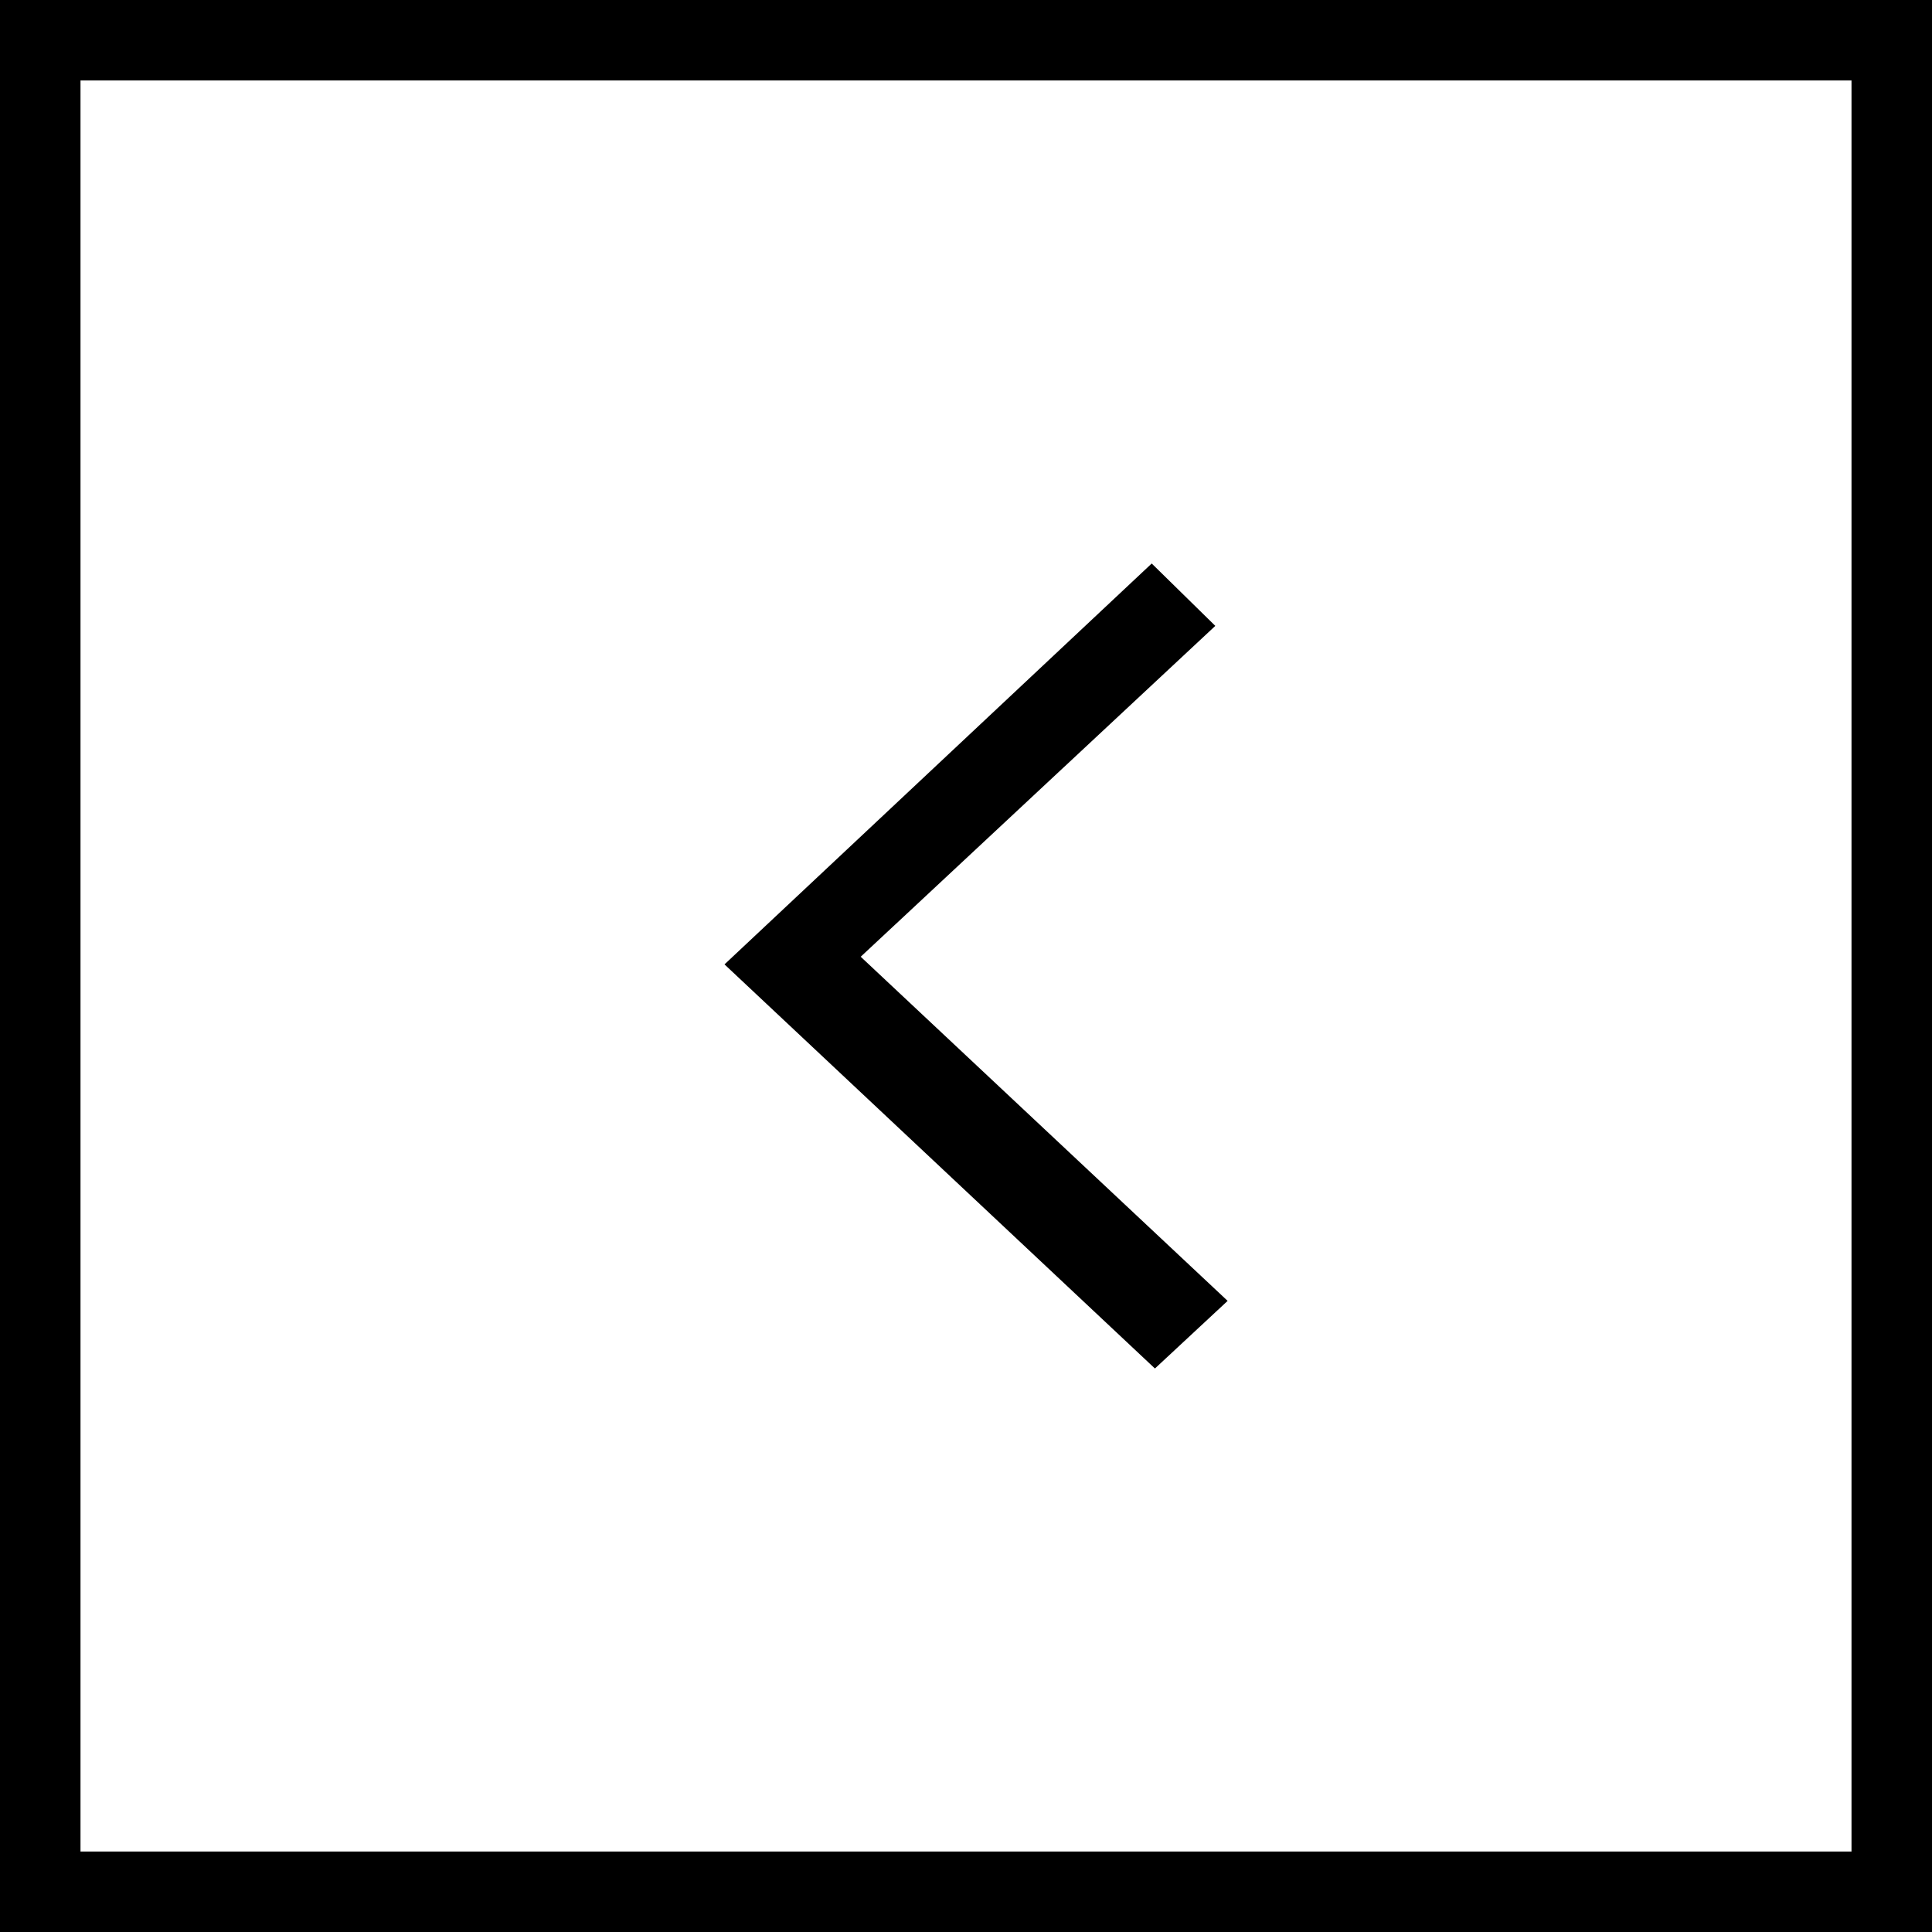
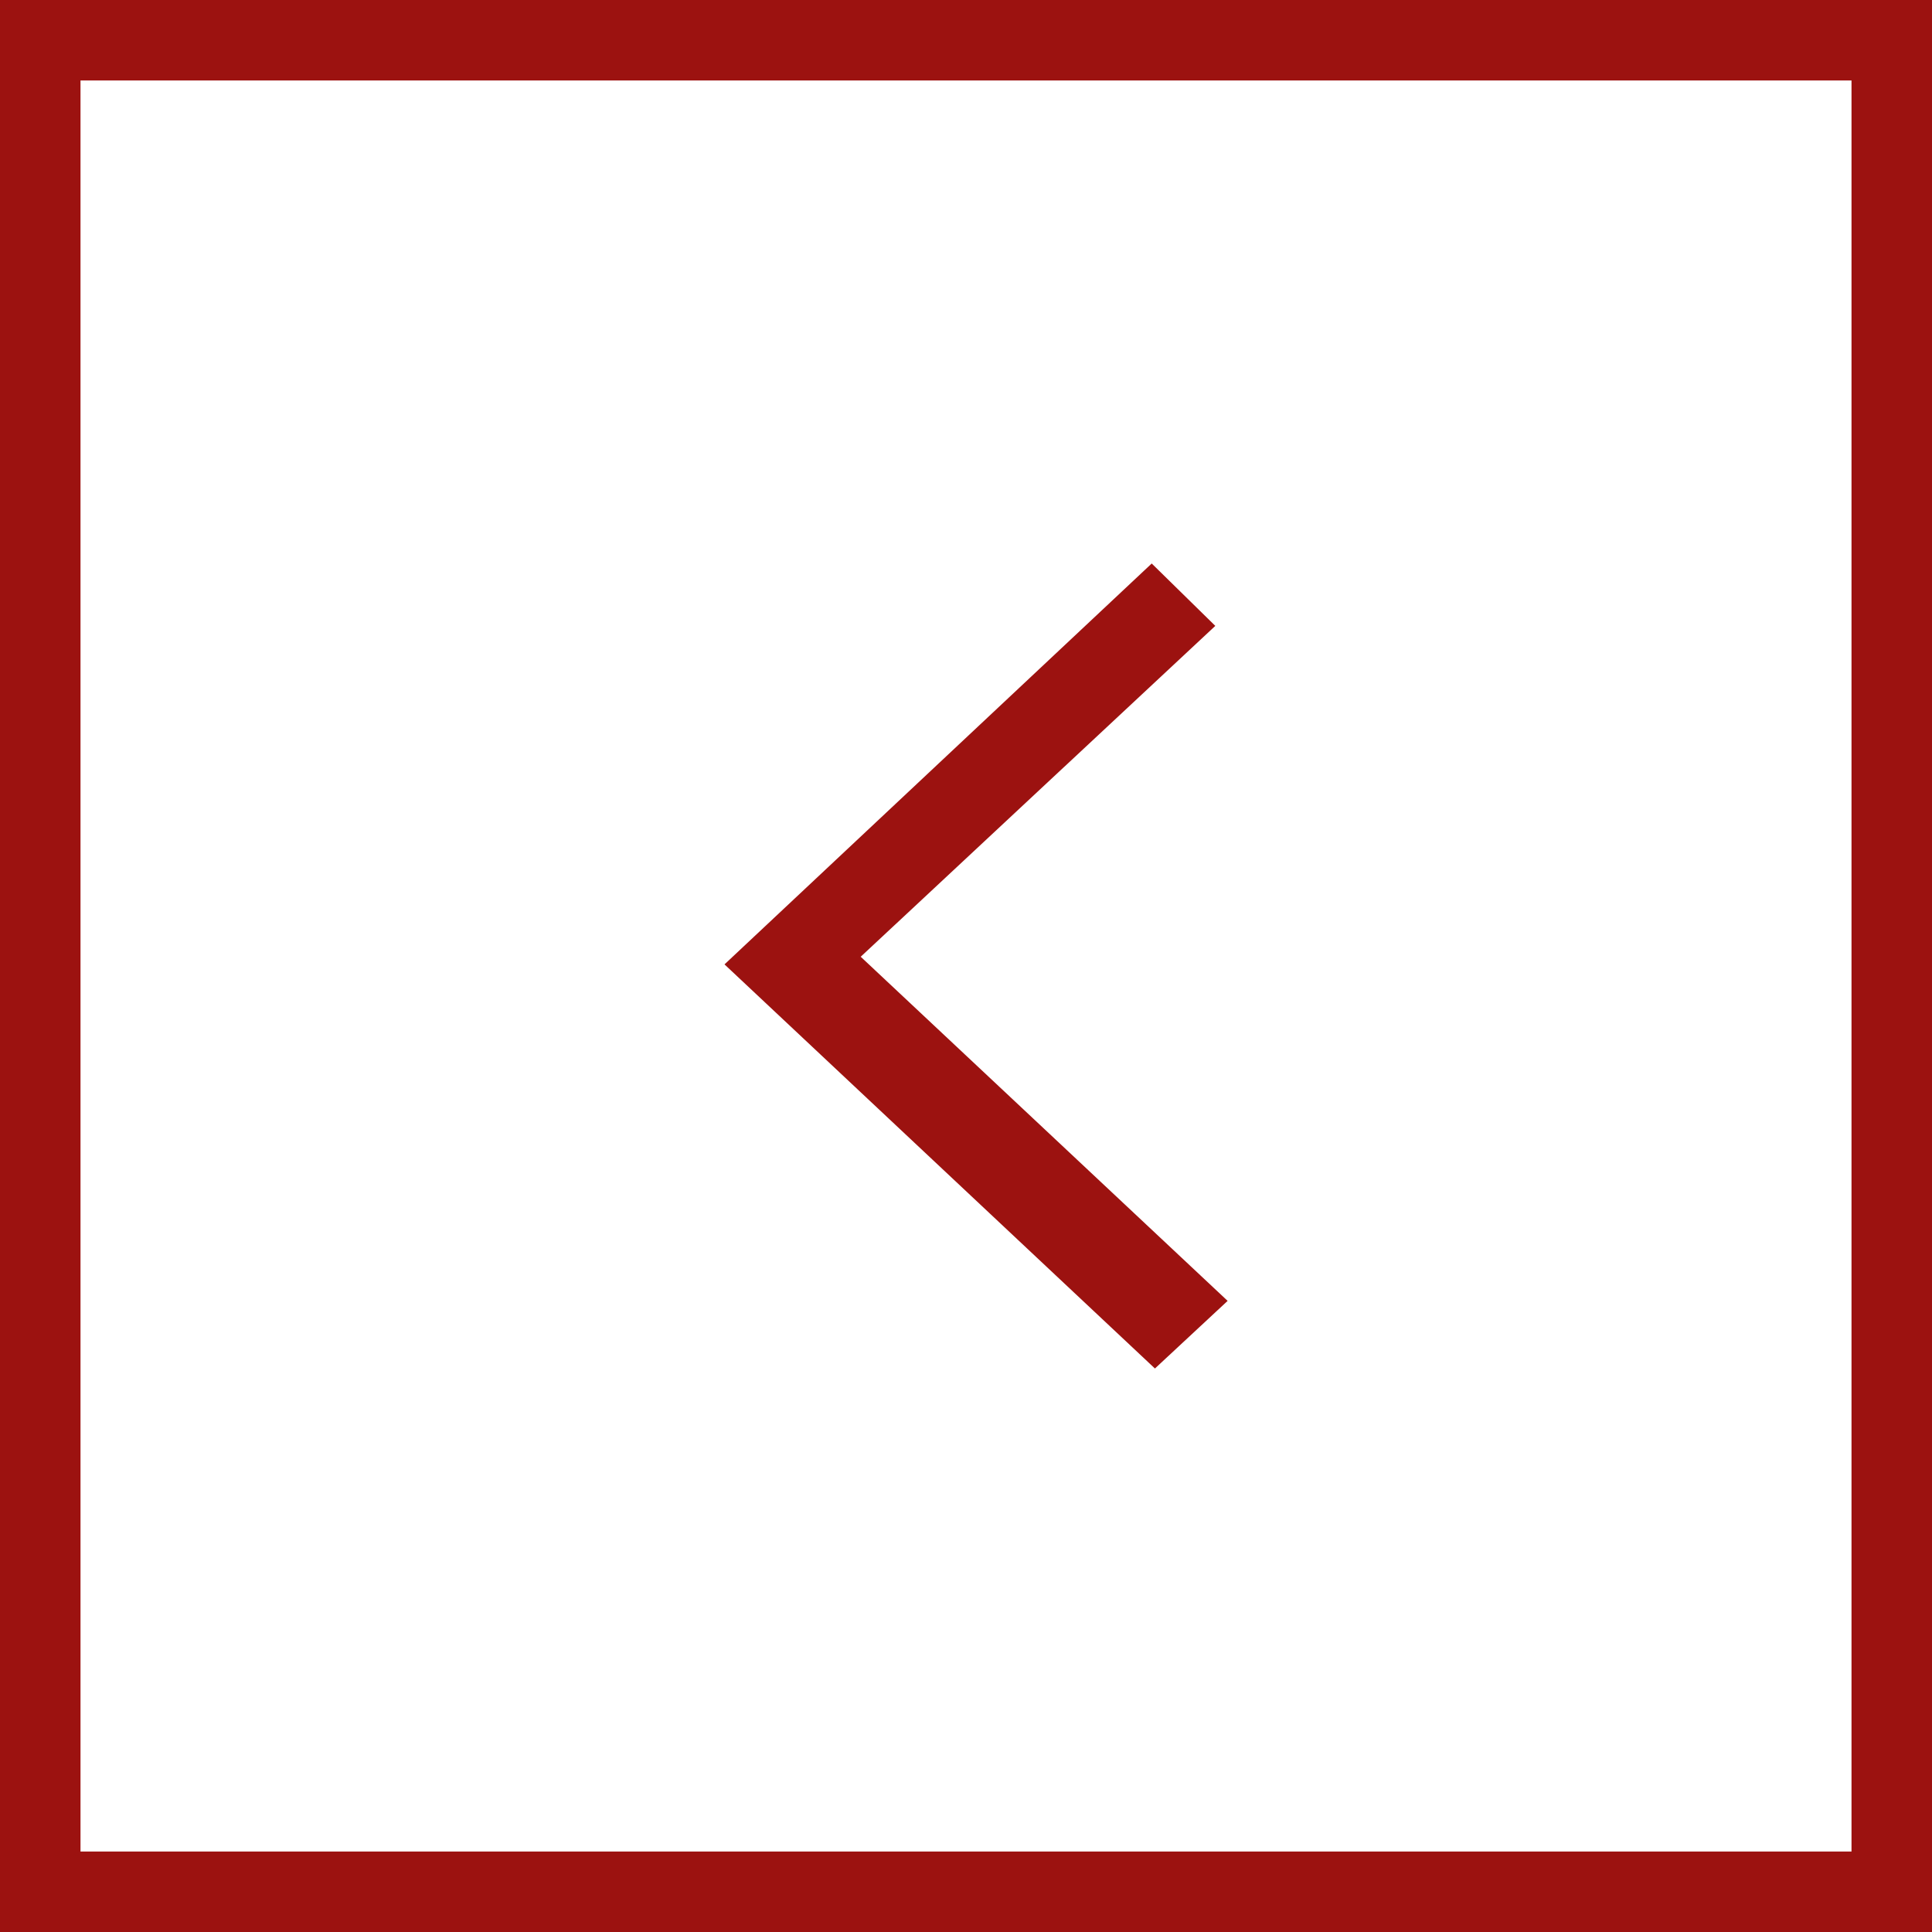
<svg xmlns="http://www.w3.org/2000/svg" width="24" height="24" viewBox="0 0 24 24" fill="none">
-   <rect x="0.5" y="23.5" width="23" height="23" transform="rotate(-90 0.5 23.5)" stroke="black" />
-   <path d="M15.25 16.16L14.347 17L9 11.98L14.307 7L15.097 7.775L10.692 11.885L15.25 16.16Z" fill="black" />
+   <rect x="0.5" y="23.5" width="23" height="23" transform="rotate(-90 0.5 23.5)" stroke="#9C1210" />
+   <path d="M15.25 16.16L14.347 17L9 11.98L14.307 7L15.097 7.775L10.692 11.885L15.25 16.16Z" fill="#9C1210" />
</svg>
